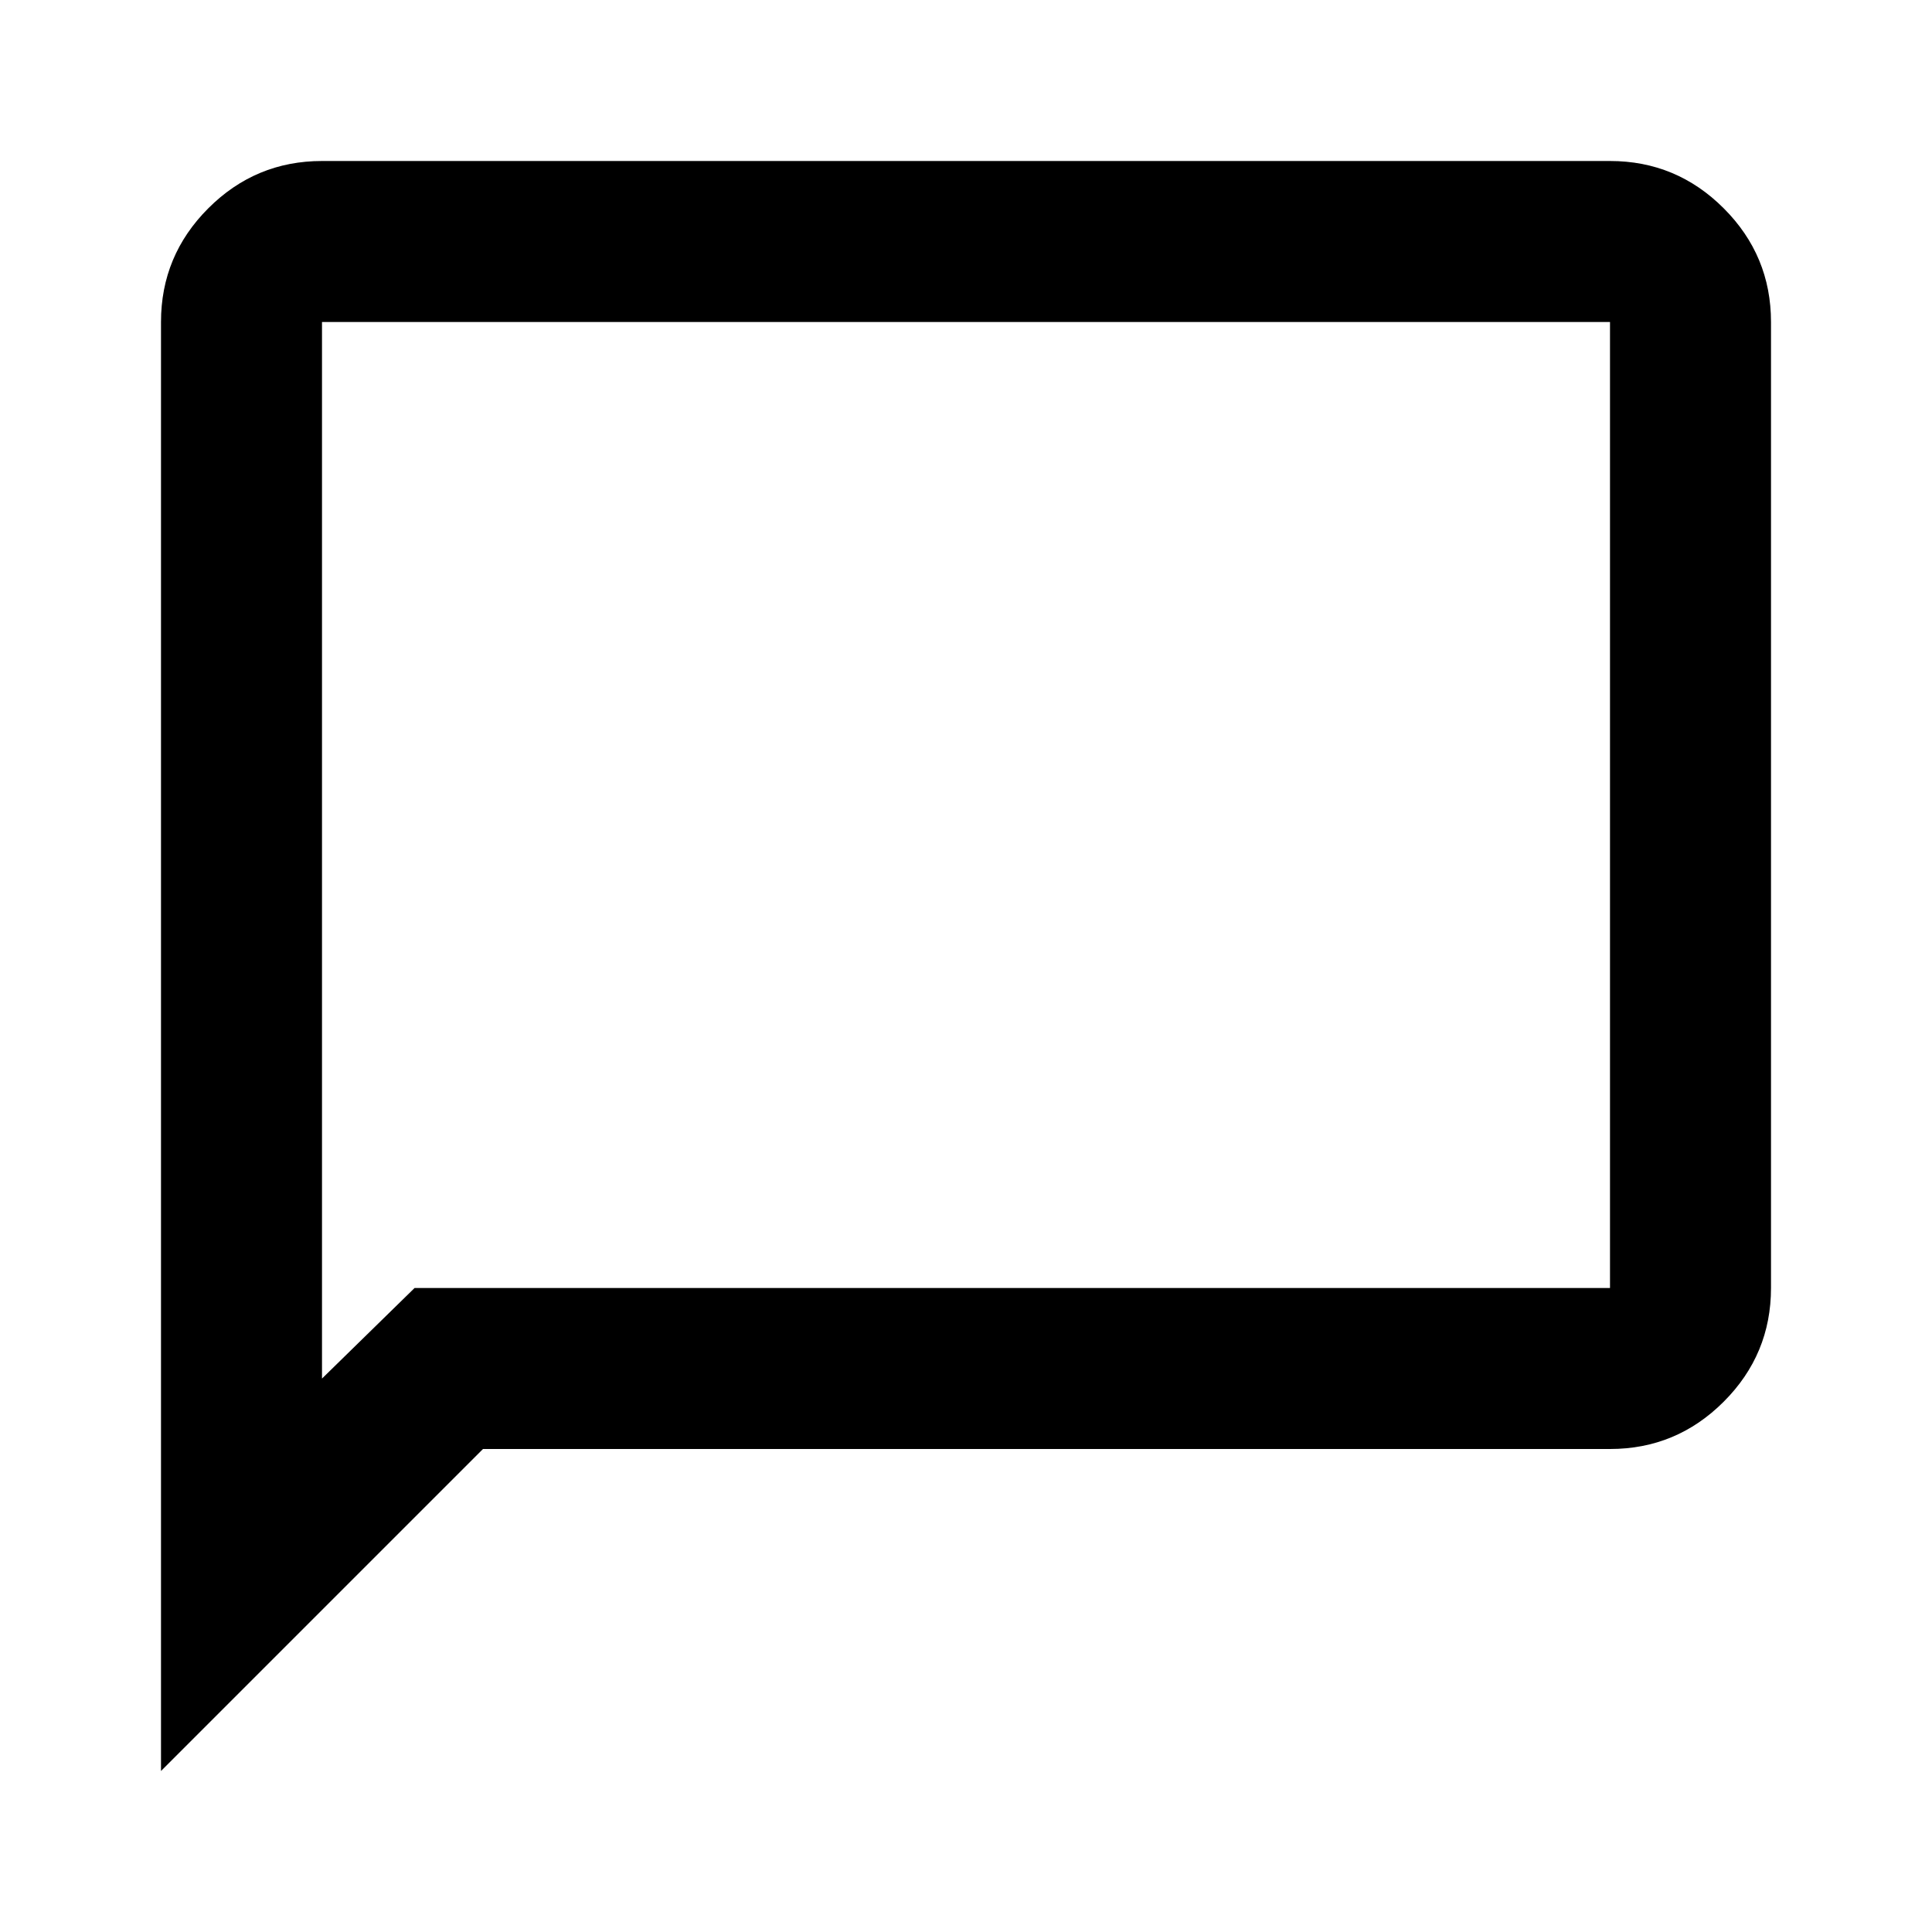
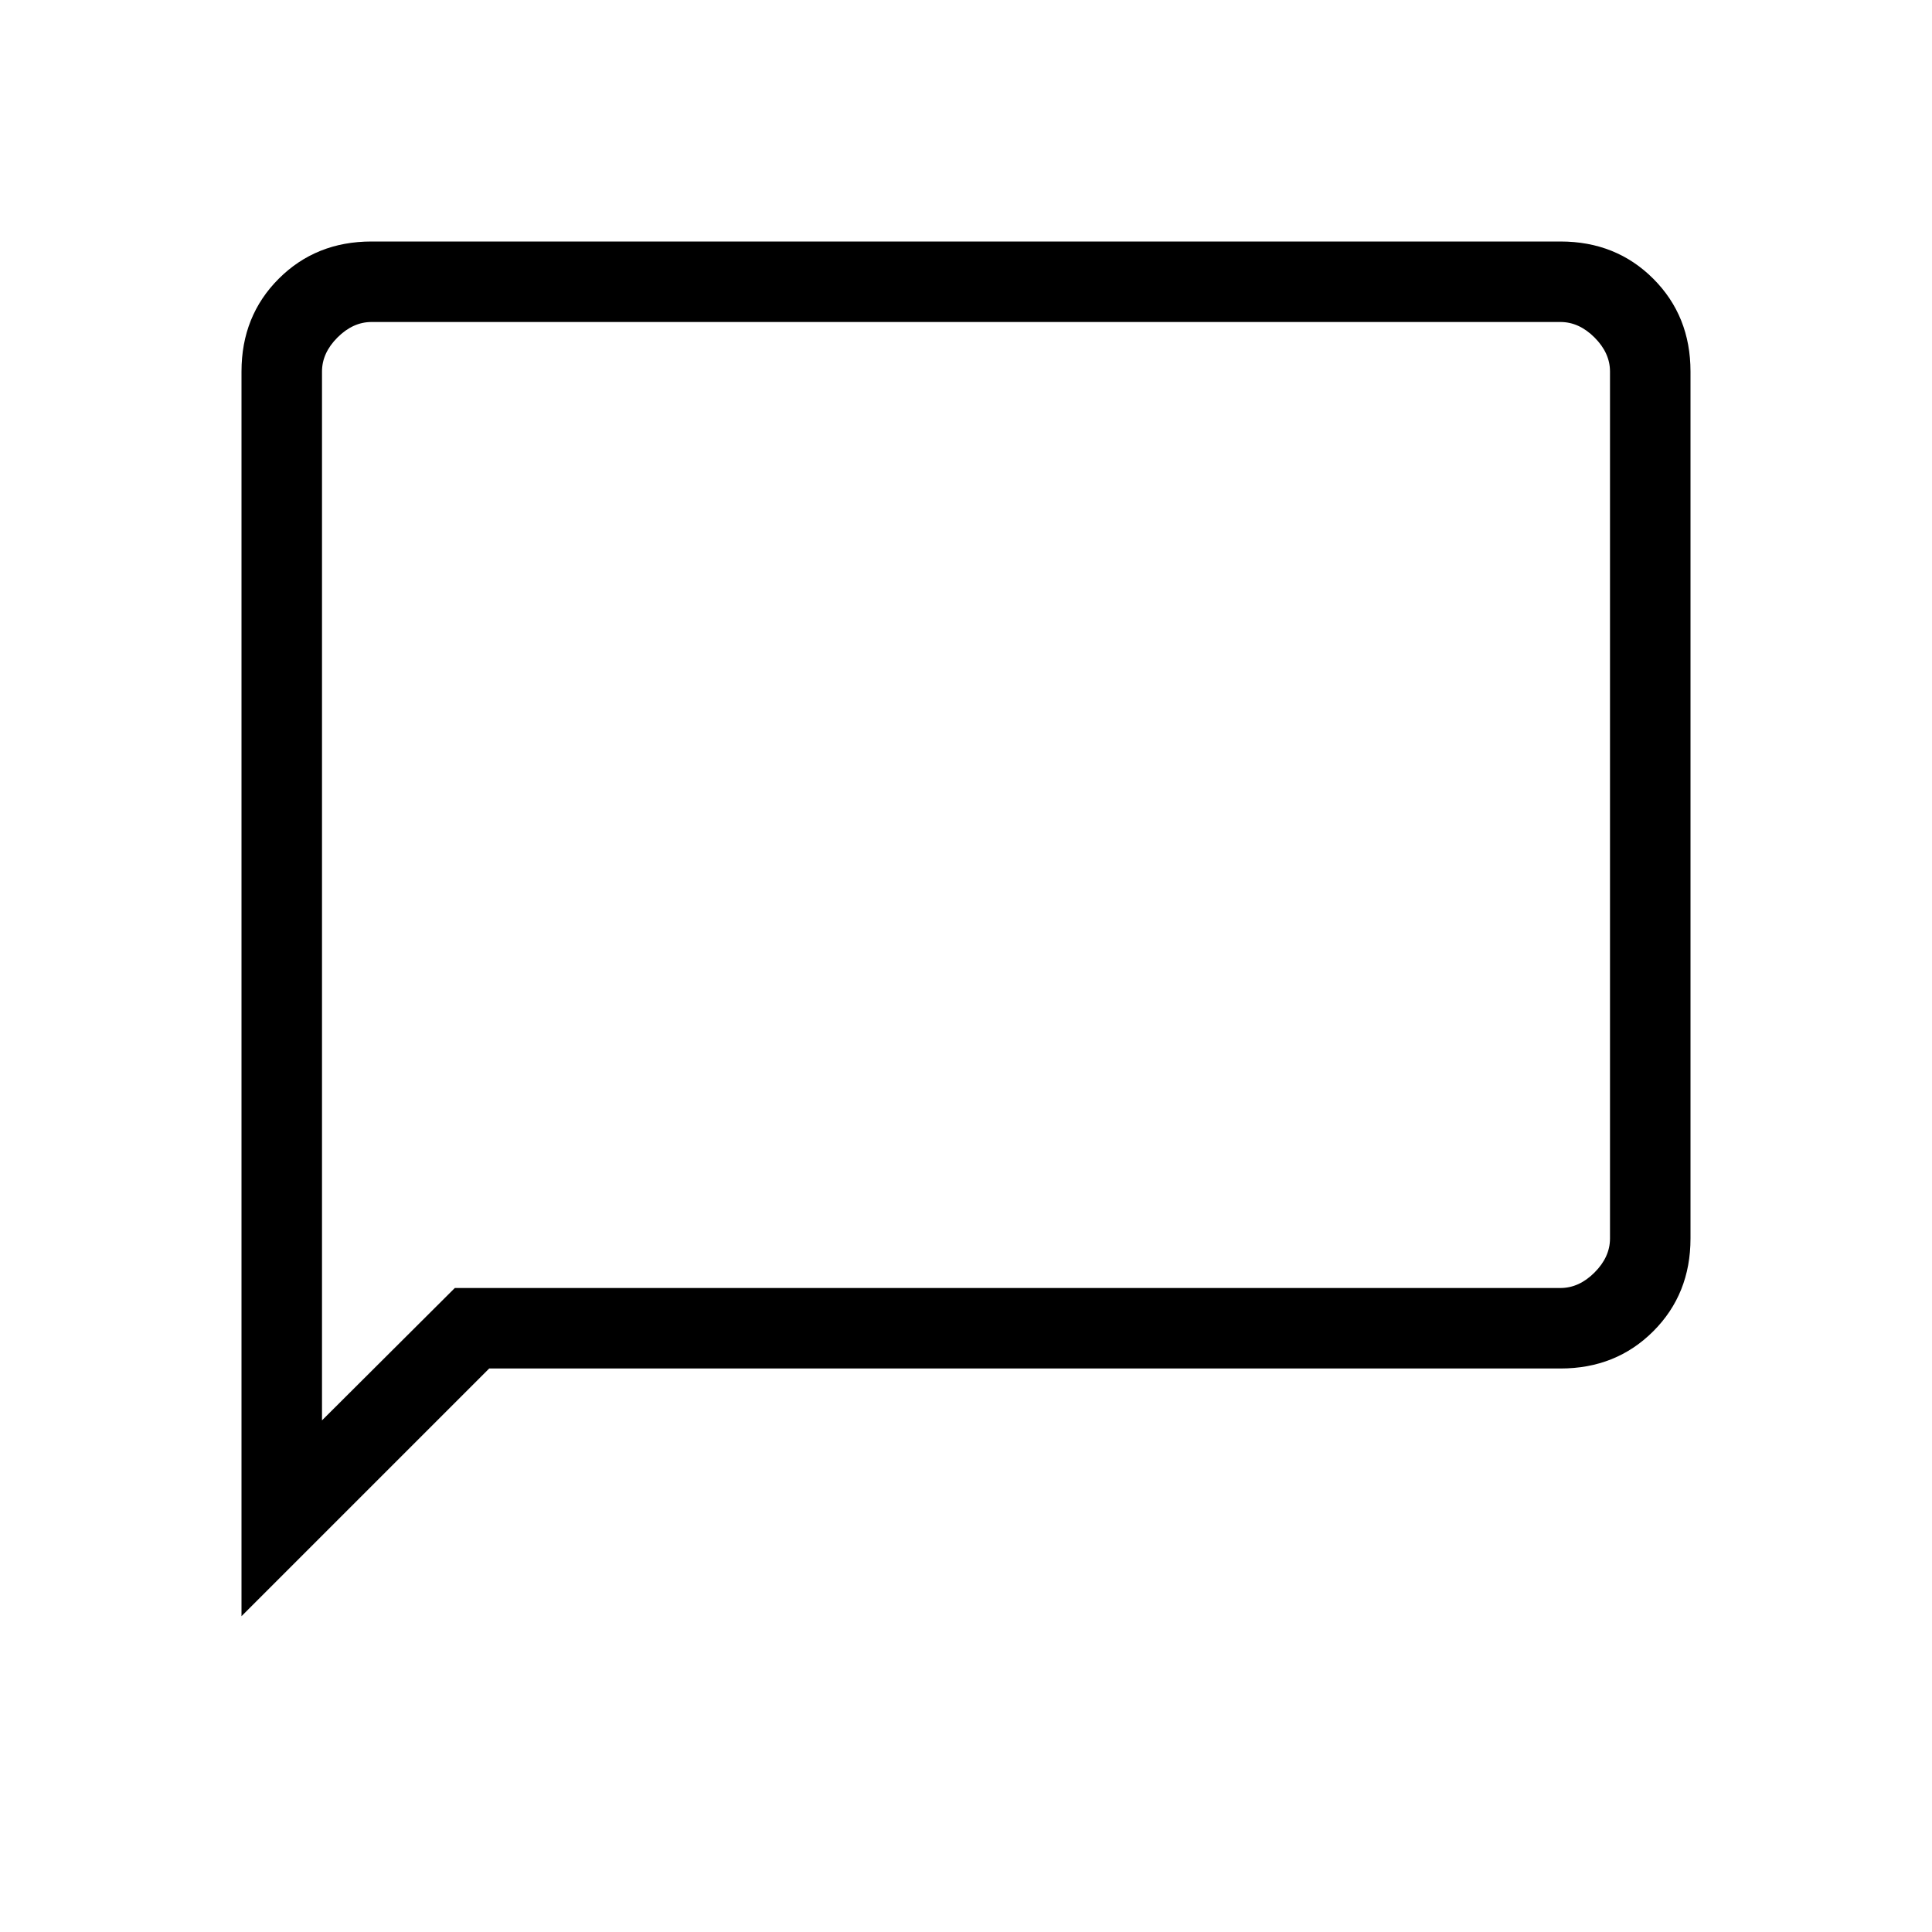
<svg xmlns="http://www.w3.org/2000/svg" height="40" viewBox="0 -960 960 960" width="40">
-   <path d="M80-80v-720q0-33 23.5-56.5T160-880h640q33 0 56.5 23.5T880-800v480q0 33-23.5 56.5T800-240H240L80-80Zm126-240h594v-480H160v525l46-45Zm-46 0v-480 480Z" />
+   <path d="M120-156.923v-618.462Q120-803 138.5-821.5 157-840 184.615-840h590.77Q803-840 821.5-821.5 840-803 840-775.385v430.77Q840-317 821.5-298.5 803-280 775.385-280H243.077L120-156.923ZM226-320h549.385q9.23 0 16.923-7.692Q800-335.385 800-344.615v-430.77q0-9.23-7.692-16.923Q784.615-800 775.385-800h-590.77q-9.23 0-16.923 7.692Q160-784.615 160-775.385v521.154L226-320Zm-66 0v-480 480Z" />
</svg>
